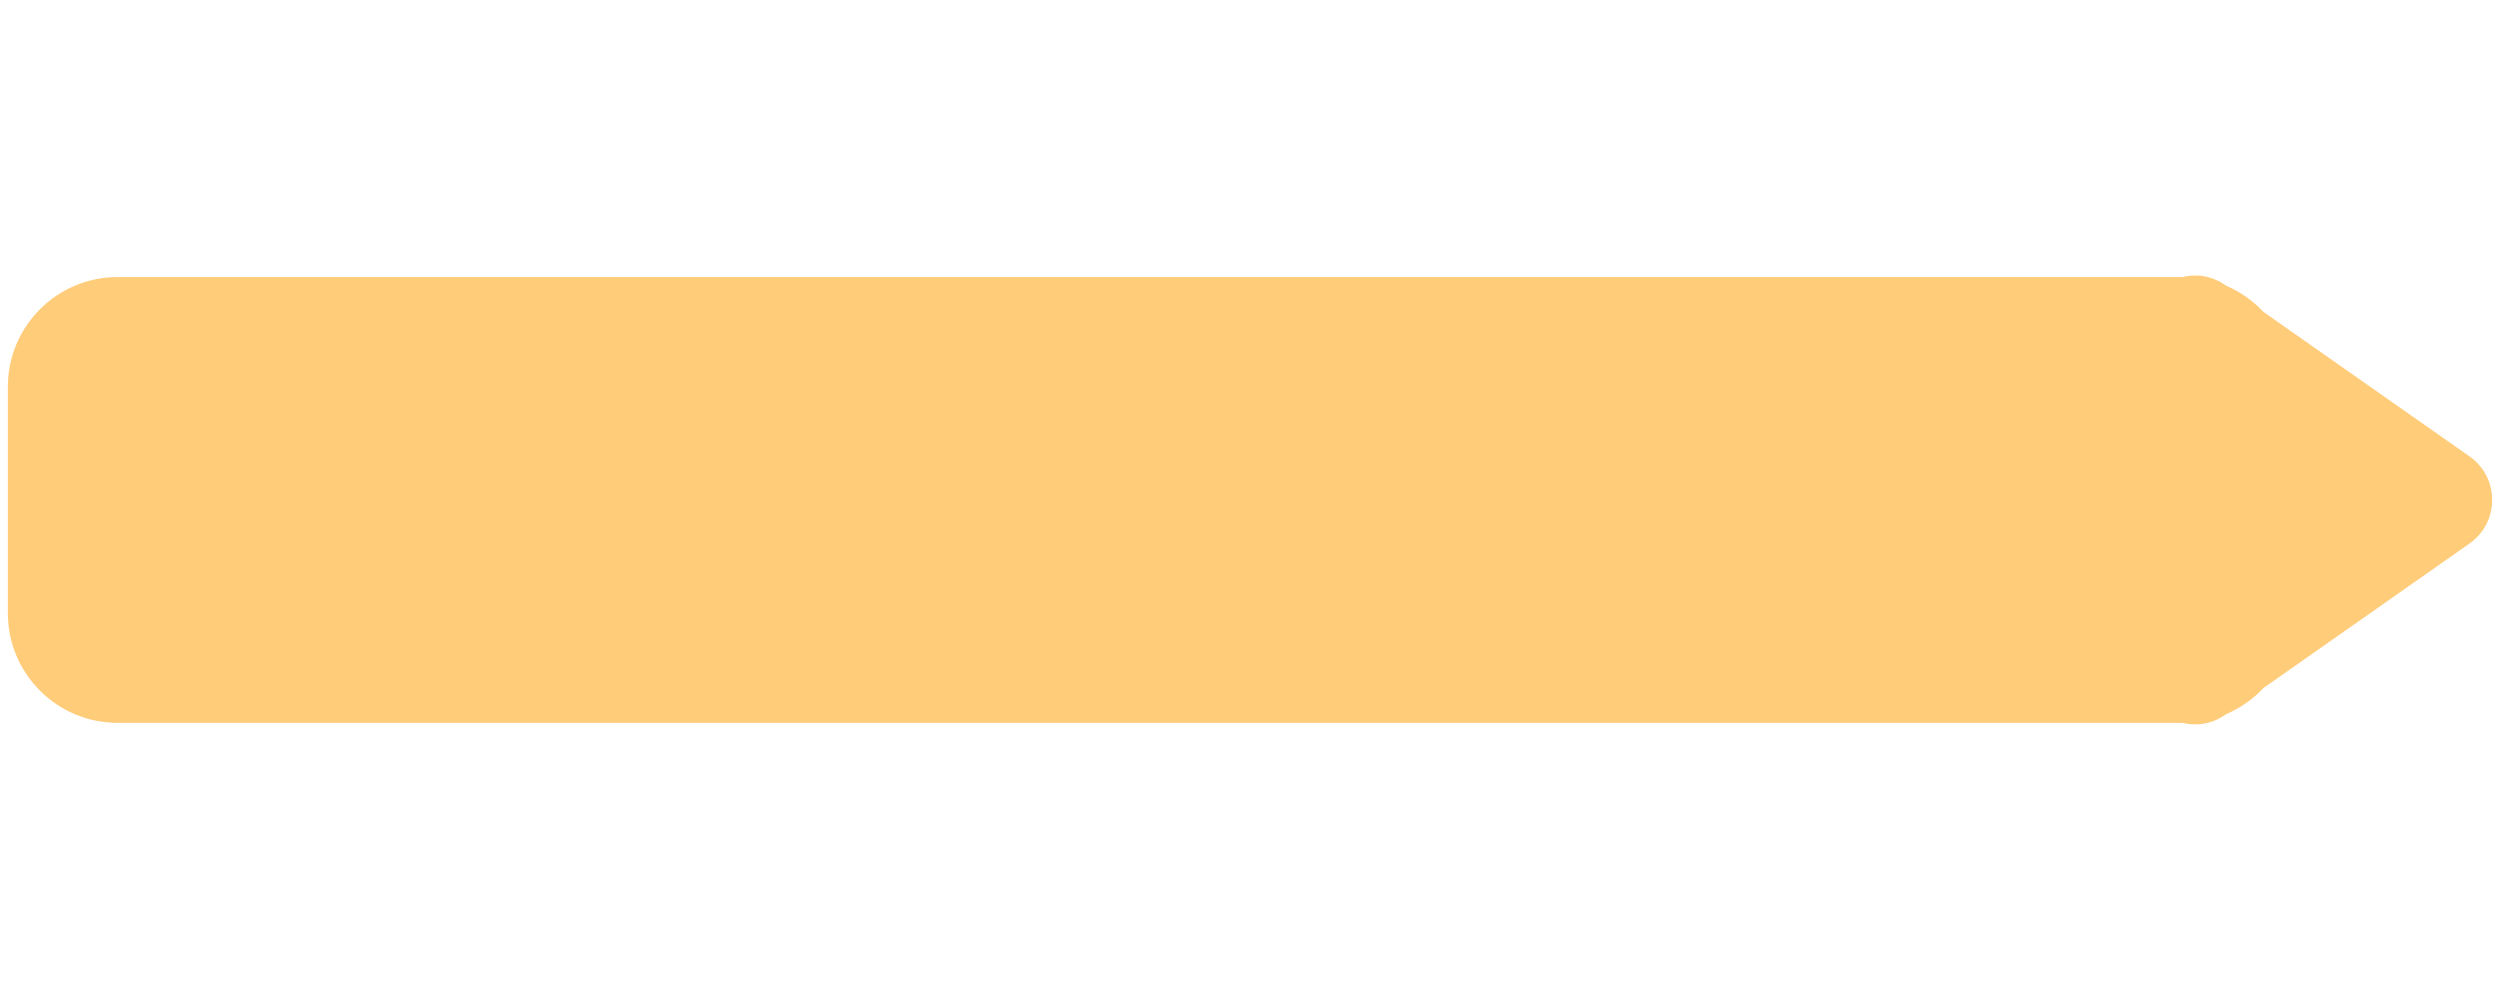
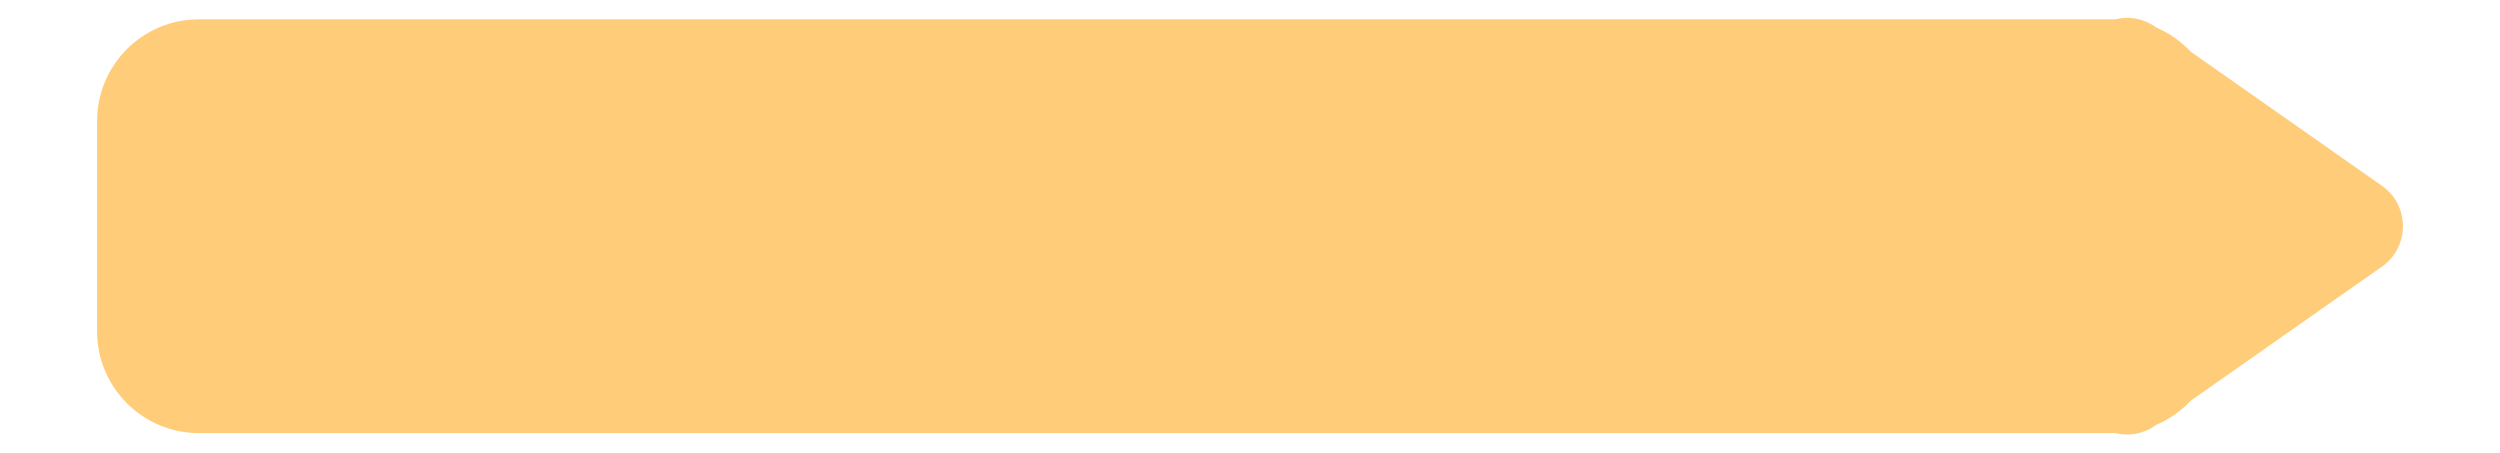
- <svg xmlns="http://www.w3.org/2000/svg" version="1.1" id="Layer_1" x="0px" y="0px" width="500px" height="200px" viewBox="0 0 500 200" style="enable-background:new 0 0 500 200;" xml:space="preserve">
+ <svg xmlns="http://www.w3.org/2000/svg" version="1.1" id="Layer_1" x="0px" y="0px" width="2100px" height="380px" viewBox="0 0 2100 380" style="enable-background:new 0 0 2100 380;" xml:space="preserve">
  <style type="text/css">
	.st0{fill:#FFCC7A;}
</style>
  <g>
    <g>
-       <path class="st0" d="M493.89,91.27l-41.21-28.9c-2.07-2.21-4.59-4-7.42-5.21l-0.16-0.11c-2.72-1.91-5.83-2.33-8.63-1.64H23.52    c-12.12,0-21.95,9.83-21.95,21.95v45.26c0,12.12,9.83,21.95,21.95,21.95h412.94c2.8,0.69,5.91,0.27,8.63-1.64l0.16-0.11    c2.83-1.21,5.35-2.99,7.42-5.2l41.21-28.9C499.95,104.49,499.95,95.51,493.89,91.27z" />
+       <path class="st0" d="M2000.75,156.01L1840.1,43.35c-8.07-8.62-17.89-15.59-28.93-20.31l-0.62-0.43    c-10.6-7.45-22.73-9.08-33.64-6.39H167.1c-47.25,0-85.57,38.32-85.57,85.57v176.44c0,47.25,38.32,85.57,85.57,85.57h1609.77    c10.92,2.69,23.04,1.05,33.64-6.39l0.62-0.43c11.03-4.72,20.86-11.66,28.93-20.27l160.65-112.66    C2024.38,207.54,2024.38,172.54,2000.75,156.01z" />
    </g>
  </g>
</svg>
